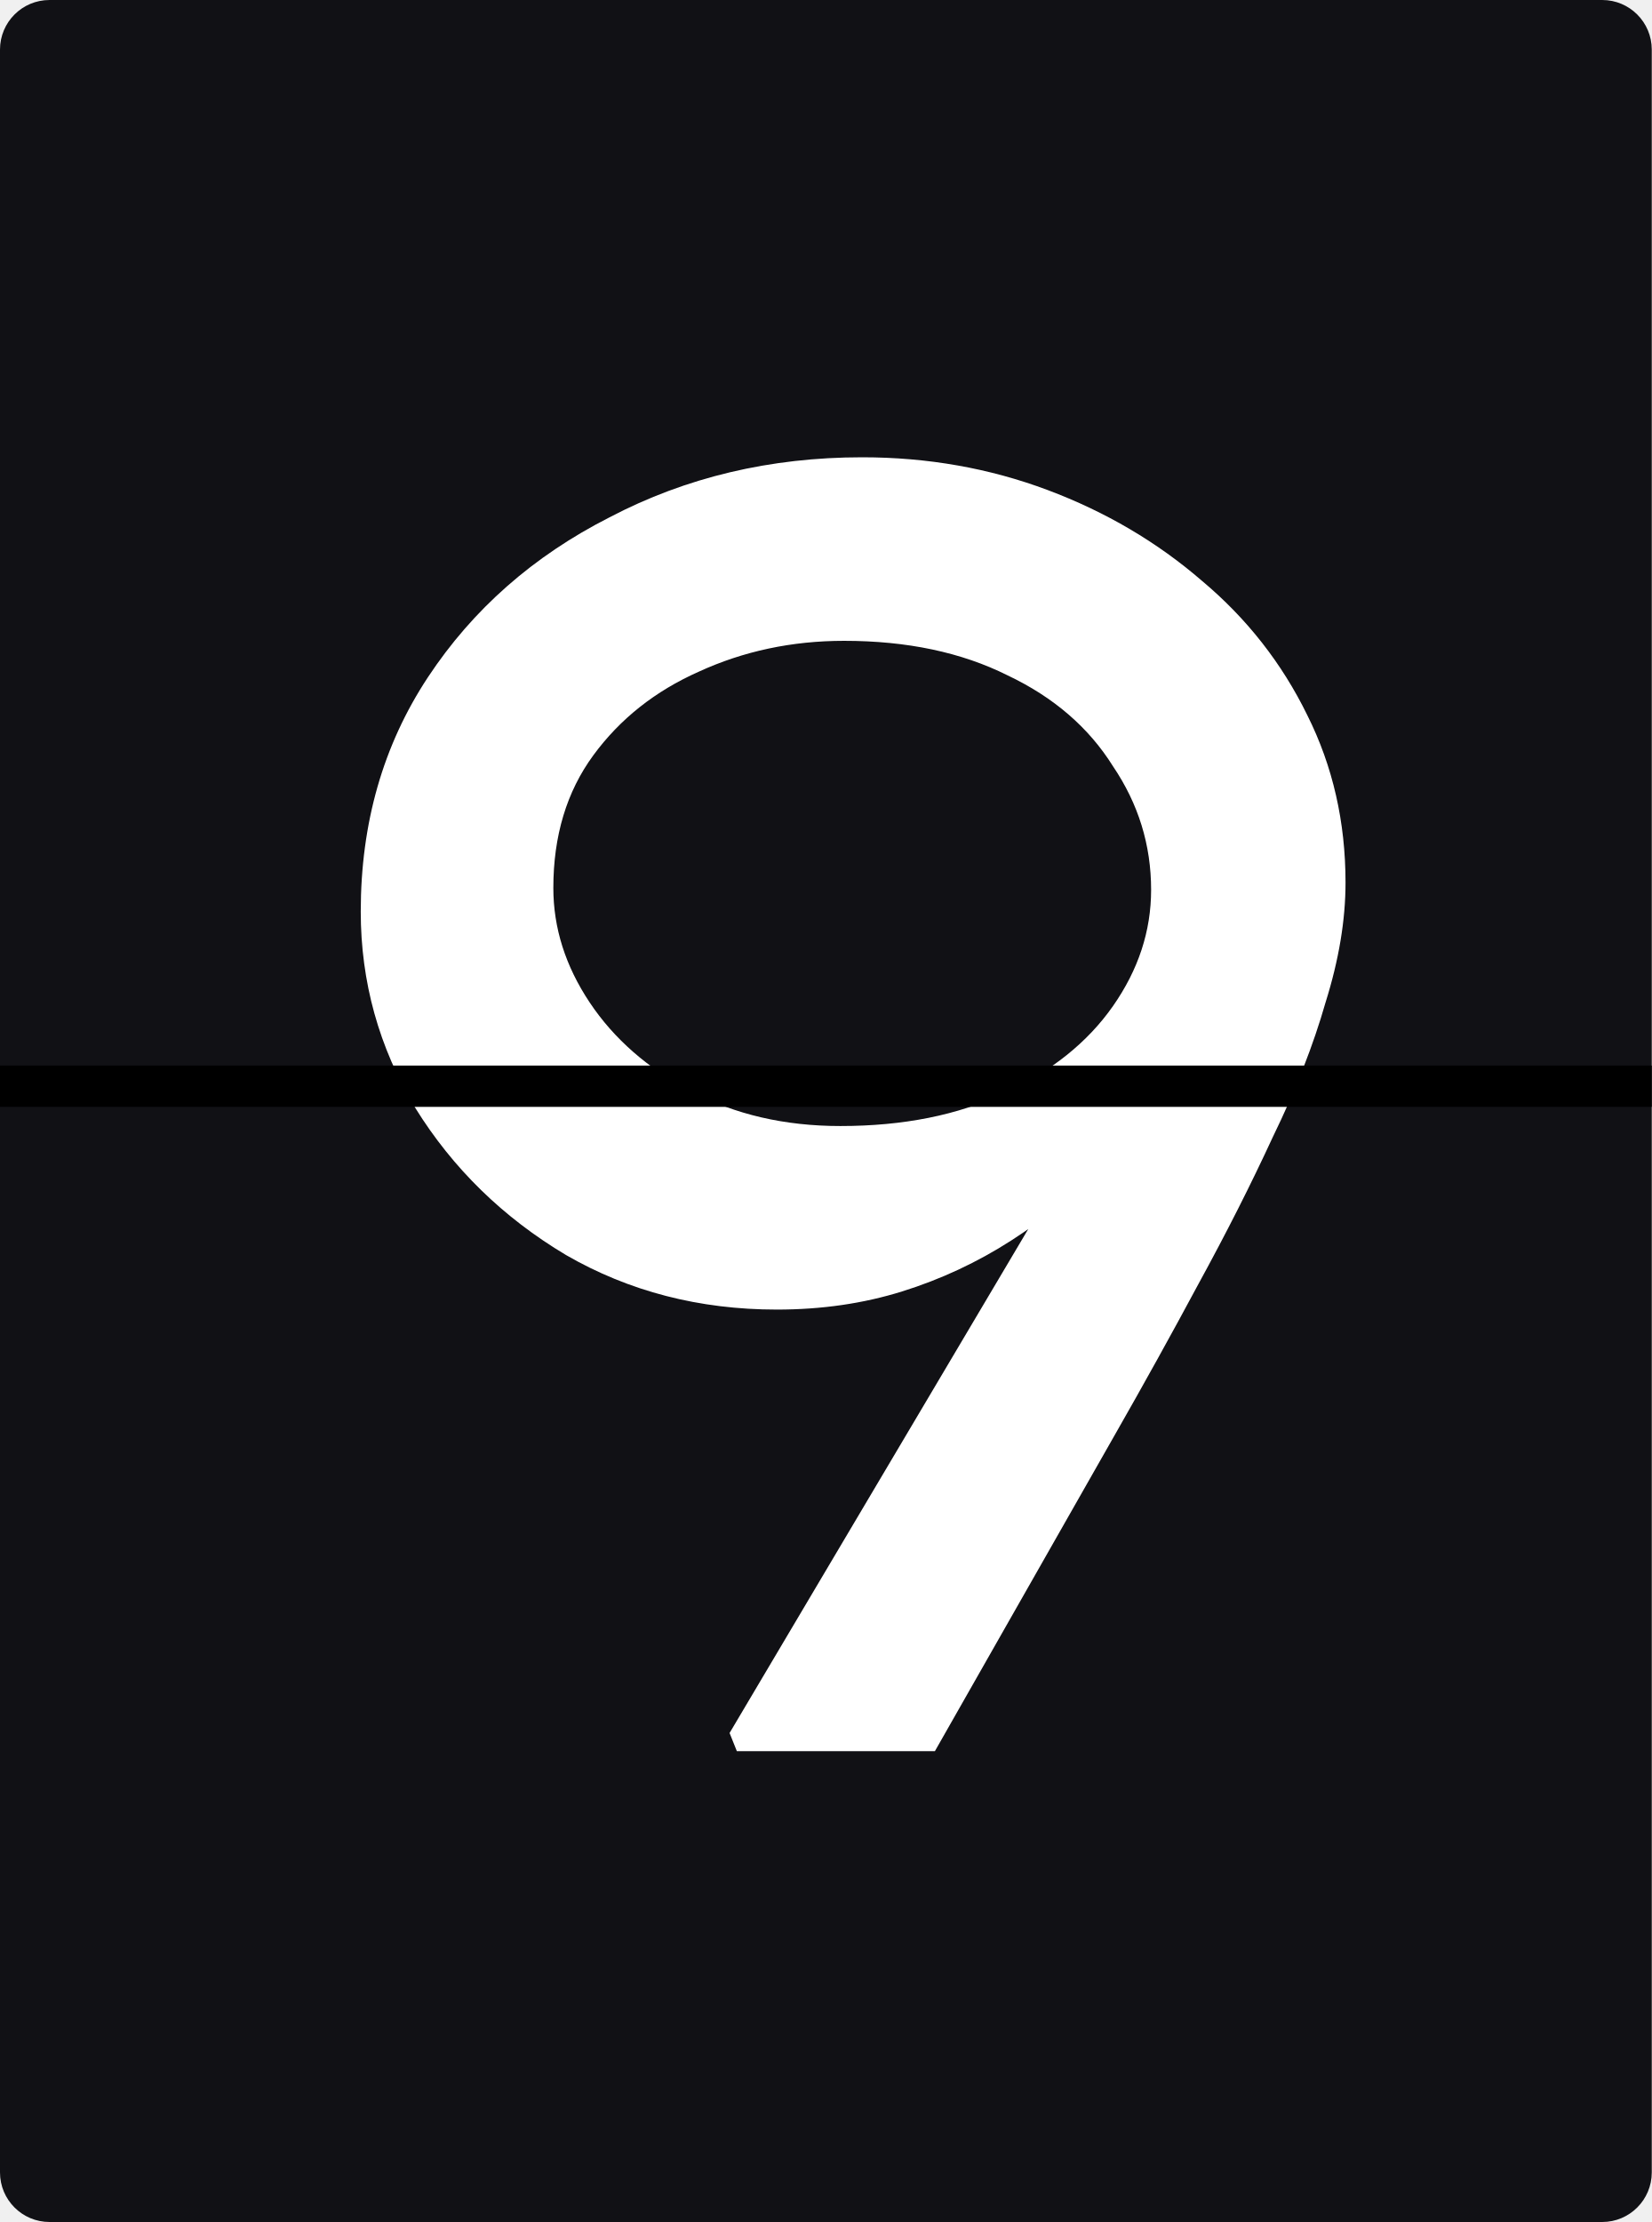
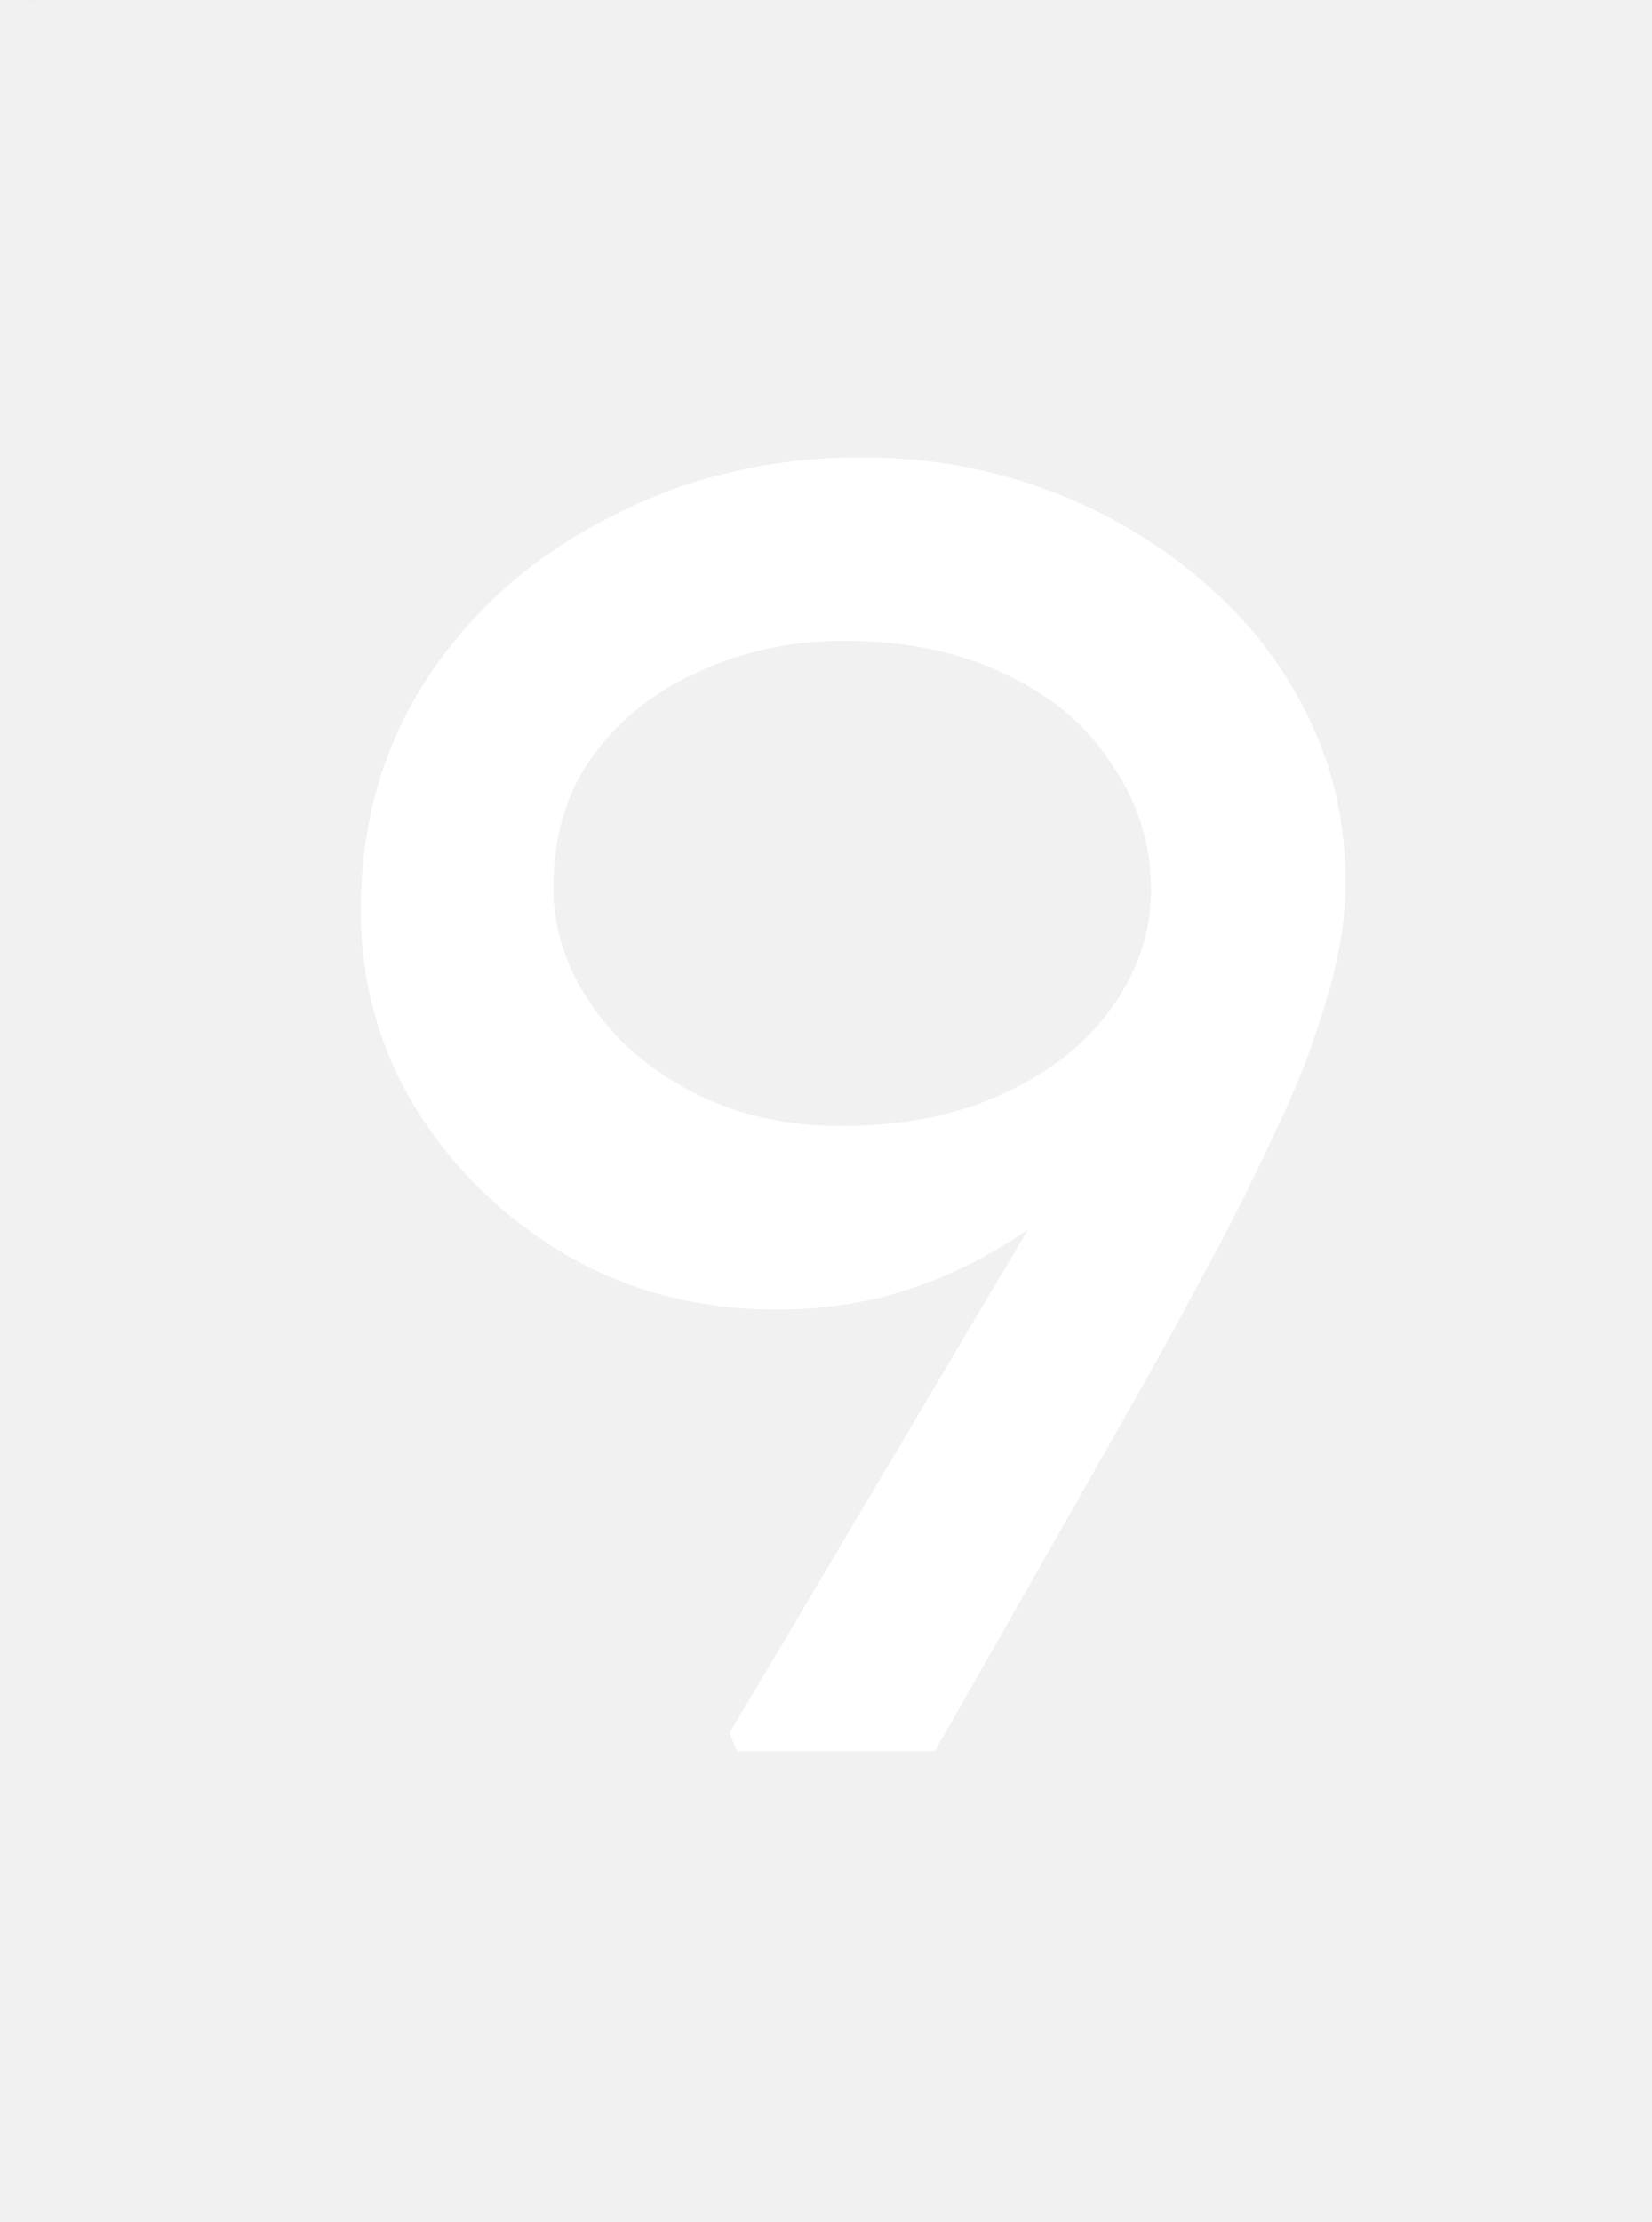
<svg xmlns="http://www.w3.org/2000/svg" width="200" height="269" viewBox="0 0 200 269" fill="none">
-   <rect width="200" height="269" rx="6" fill="#111115" />
+   <rect width="200" height="269" rx="6" fill="white" fill-opacity="0.05" />
  <path d="M89.22 212L88.34 209.8L145.98 112.56L145.1 129.06C141.58 133.167 137.913 137.053 134.1 140.72C130.433 144.387 126.547 147.54 122.44 150.18C118.333 152.82 113.933 154.873 109.24 156.34C104.547 157.807 99.487 158.54 94.06 158.54C84.673 158.54 76.167 156.34 68.54 151.94C60.913 147.393 54.827 141.453 50.28 134.12C45.88 126.787 43.68 118.867 43.68 110.36C43.68 99.653 46.393 90.193 51.82 81.98C57.247 73.767 64.58 67.313 73.82 62.62C83.06 57.78 93.253 55.36 104.4 55.36C112.32 55.36 119.8 56.68 126.84 59.32C133.88 61.96 140.113 65.627 145.54 70.32C150.967 74.867 155.22 80.293 158.3 86.6C161.38 92.76 162.92 99.507 162.92 106.84C162.92 111.387 162.113 116.227 160.5 121.36C159.033 126.493 156.907 131.92 154.12 137.64C151.48 143.36 148.473 149.3 145.1 155.46C141.873 161.473 138.5 167.56 134.98 173.72L113.2 212H89.22ZM101.76 136.32C109.387 136.32 115.987 135 121.56 132.36C127.28 129.72 131.68 126.2 134.76 121.8C137.84 117.4 139.38 112.707 139.38 107.72C139.38 102.293 137.84 97.307 134.76 92.76C131.827 88.067 127.573 84.4 122 81.76C116.427 78.973 109.827 77.58 102.2 77.58C95.893 77.58 90.027 78.827 84.6 81.32C79.32 83.667 75.067 87.04 71.84 91.44C68.613 95.84 67 101.193 67 107.5C67 112.34 68.467 116.96 71.4 121.36C74.333 125.76 78.44 129.353 83.72 132.14C89 134.927 95.013 136.32 101.76 136.32Z" fill="white" />
-   <path fill-rule="evenodd" clip-rule="evenodd" d="M200 134H0V129H200V134Z" fill="black" />
</svg>
